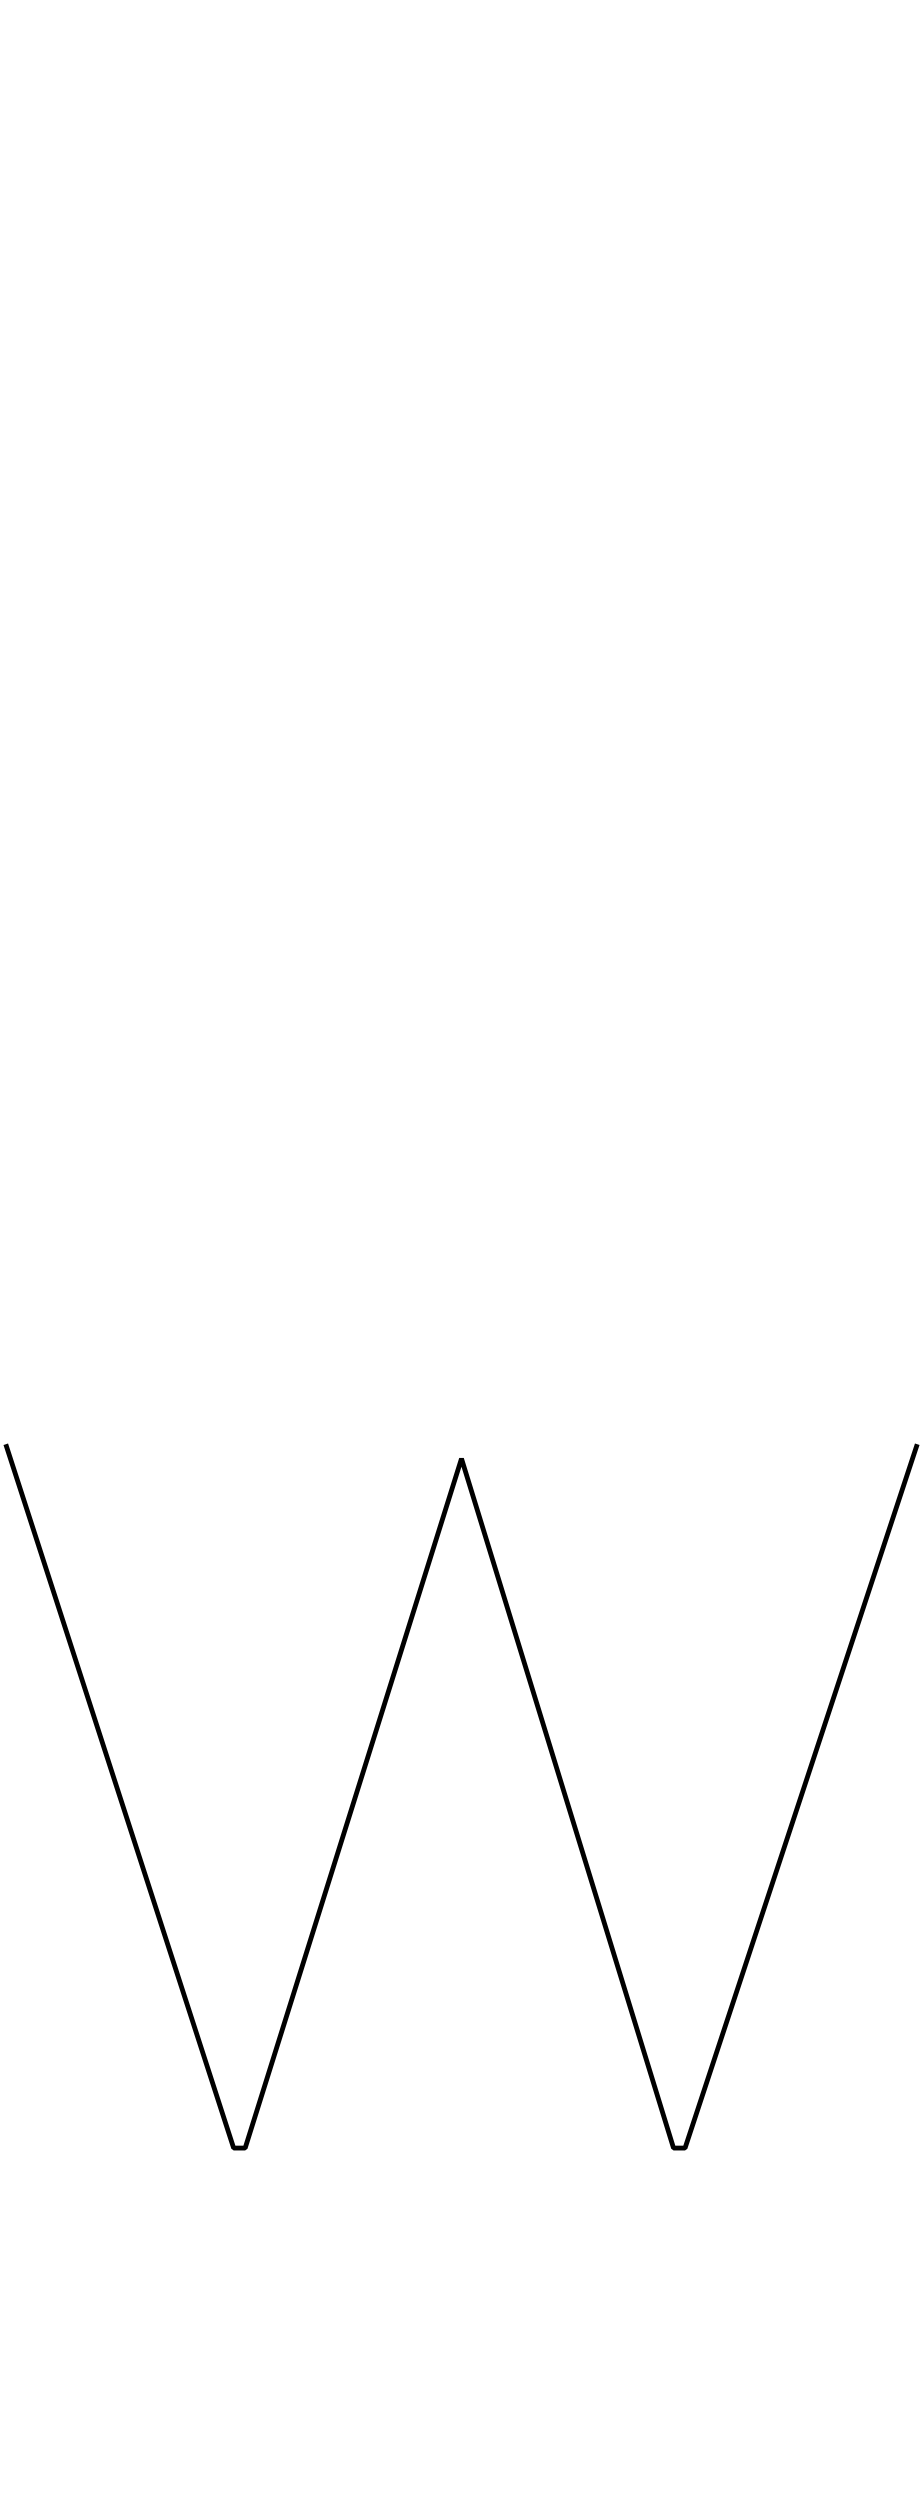
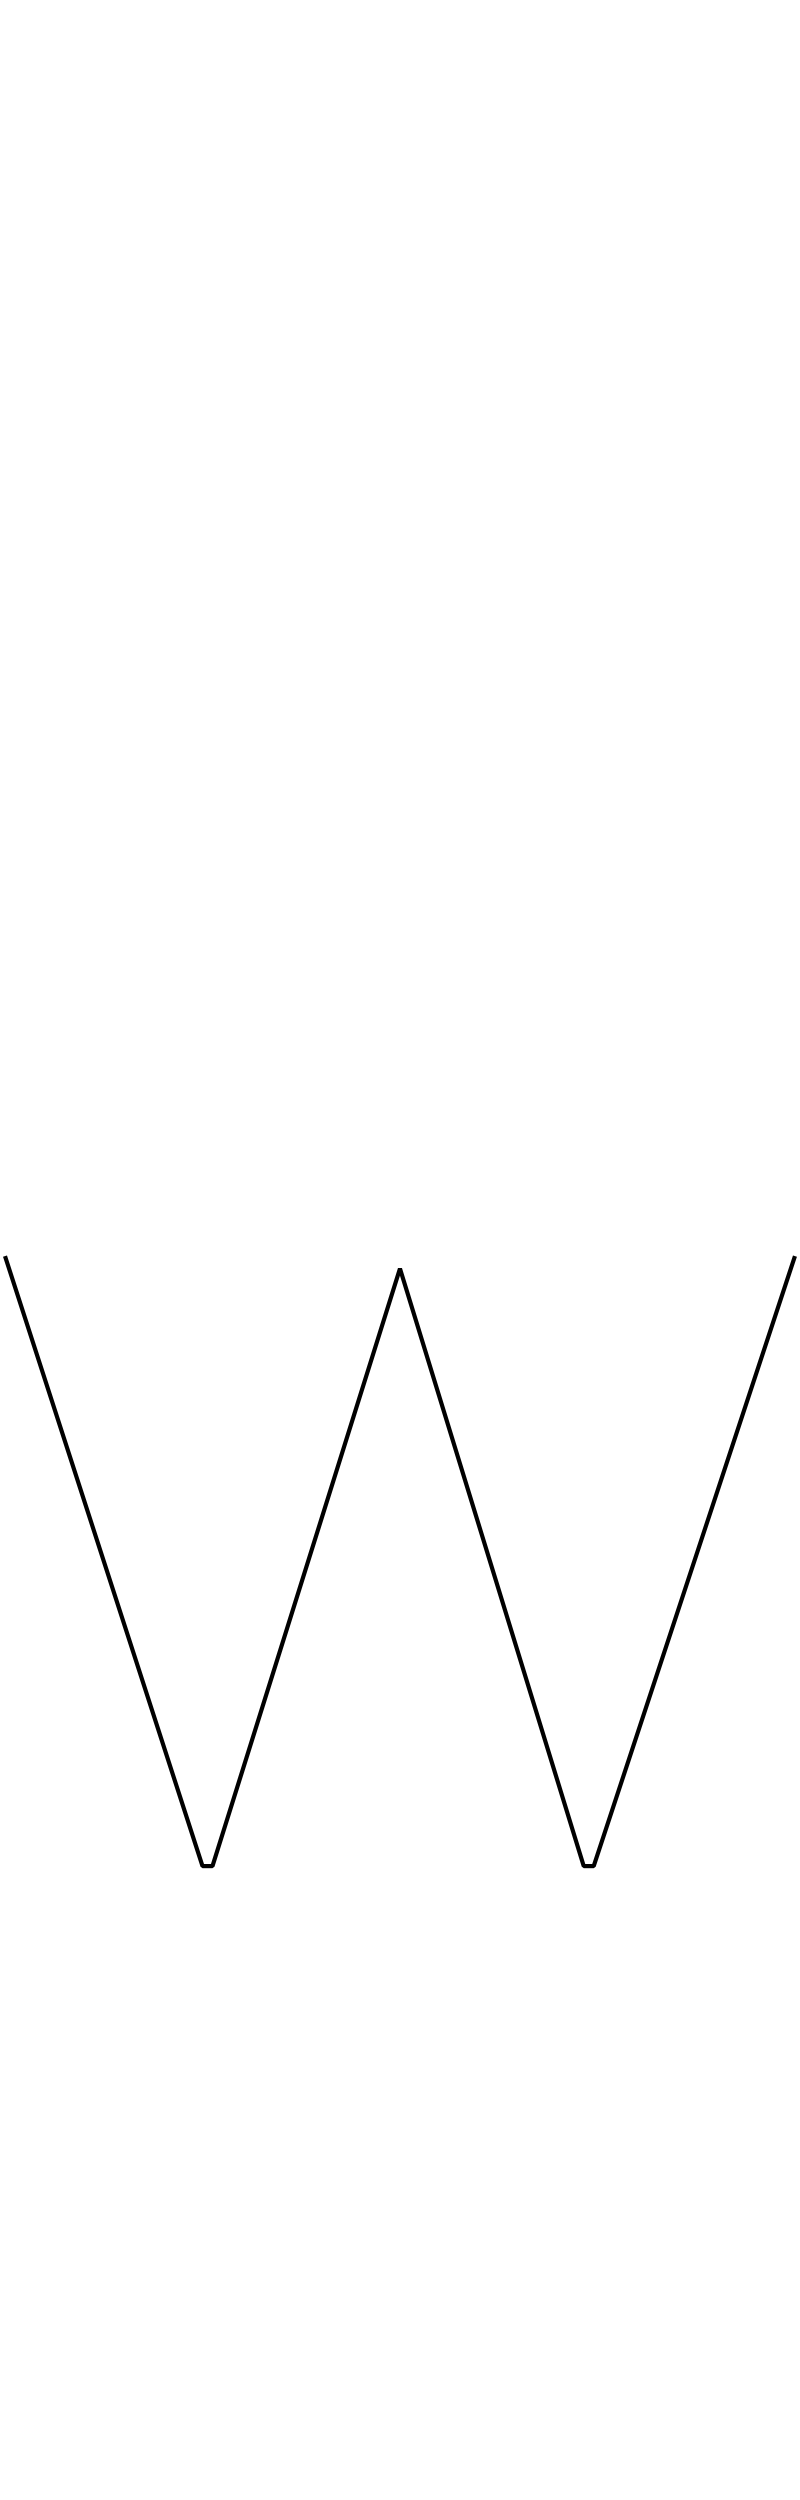
- <svg xmlns="http://www.w3.org/2000/svg" version="1.1" id="Layer_1" x="0px" y="0px" width="479.5px" height="1300px" viewBox="0 -550 479.5 1300" enable-background="new 0 -550 479.5 1300" xml:space="preserve">
+ <svg xmlns="http://www.w3.org/2000/svg" version="1.1" id="Layer_1" x="0px" y="0px" width="479.5px" height="1500px" viewBox="0 0 479.5 1500" enable-background="new 0 0 479.5 1500" xml:space="preserve">
  <g id="Layer_1_1_">
    <g>
-       <path fill="none" stroke="#000000" stroke-width="2.5" stroke-linejoin="bevel" d="M476.974,200.999L356.23,566.985h-5.996    L239.981,208.499l-112.49,358.486h-5.996L3,200.999" />
+       <path fill="none" stroke="#000000" stroke-width="2.5" stroke-linejoin="bevel" d="M476.974,753.669L356.23,1119.655h-5.996    L239.981,761.169l-112.49,358.486h-5.996L3,753.669" />
    </g>
  </g>
  <g id="Layer_2">
</g>
</svg>
